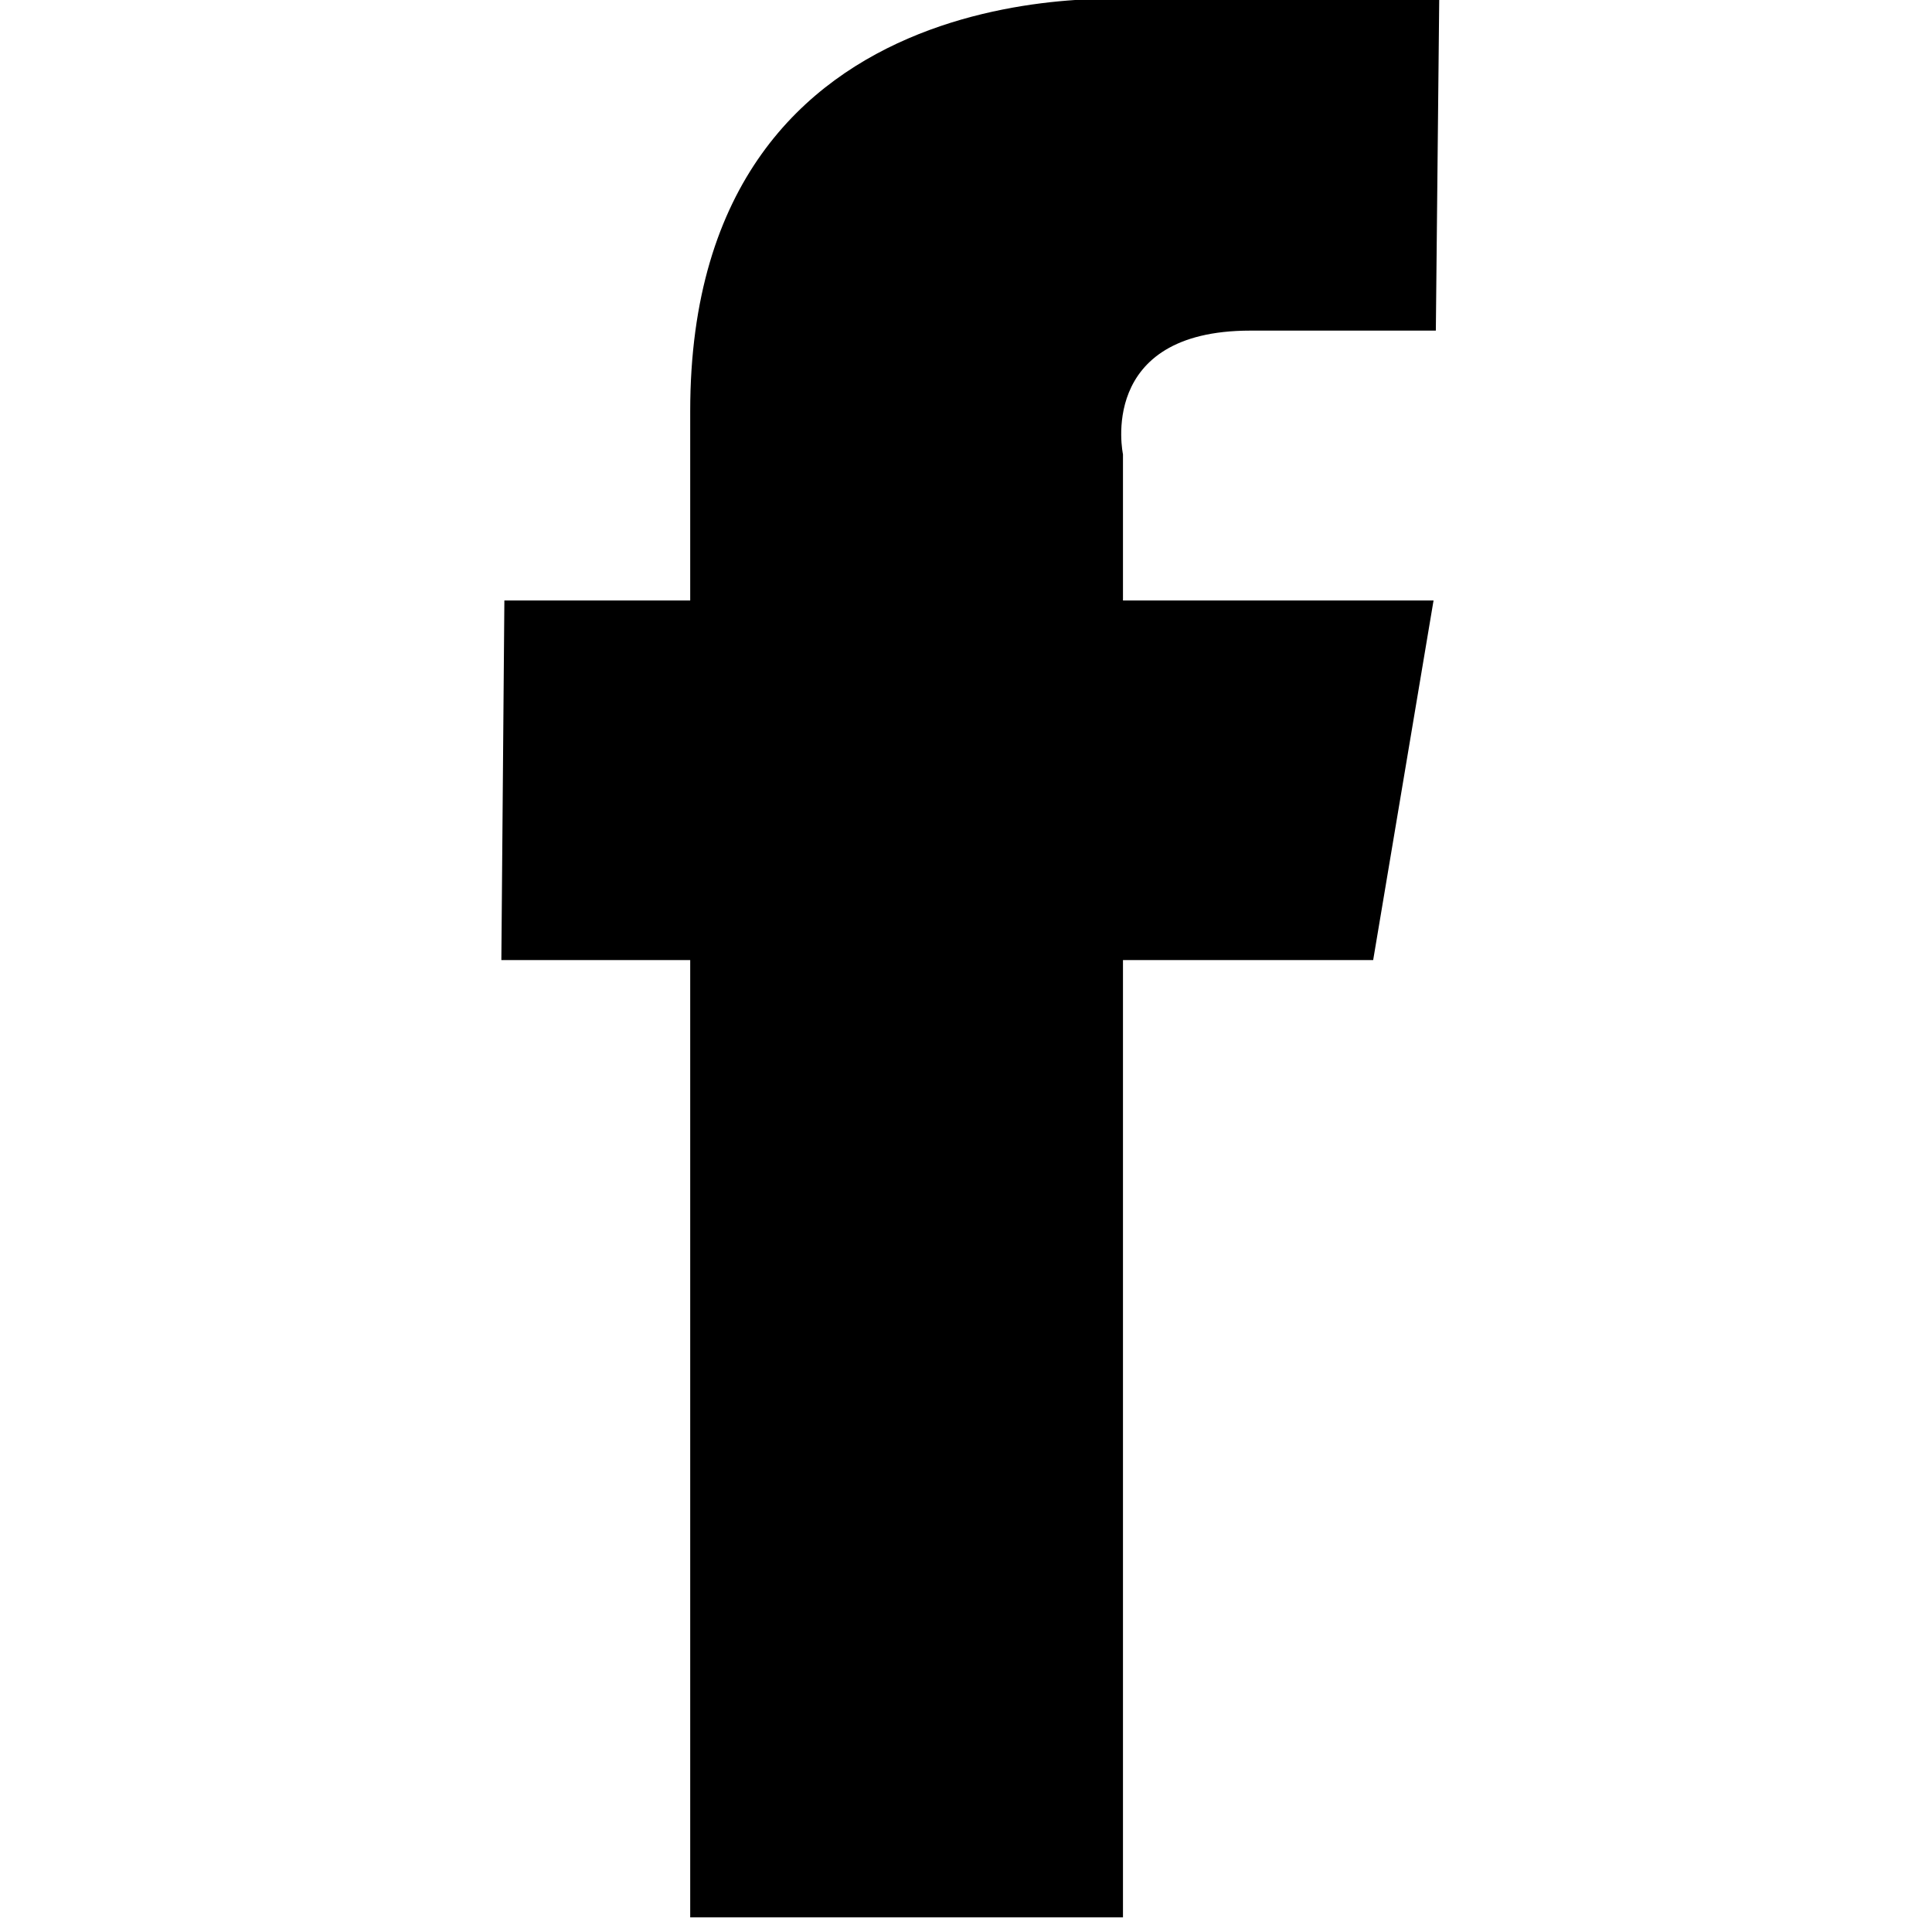
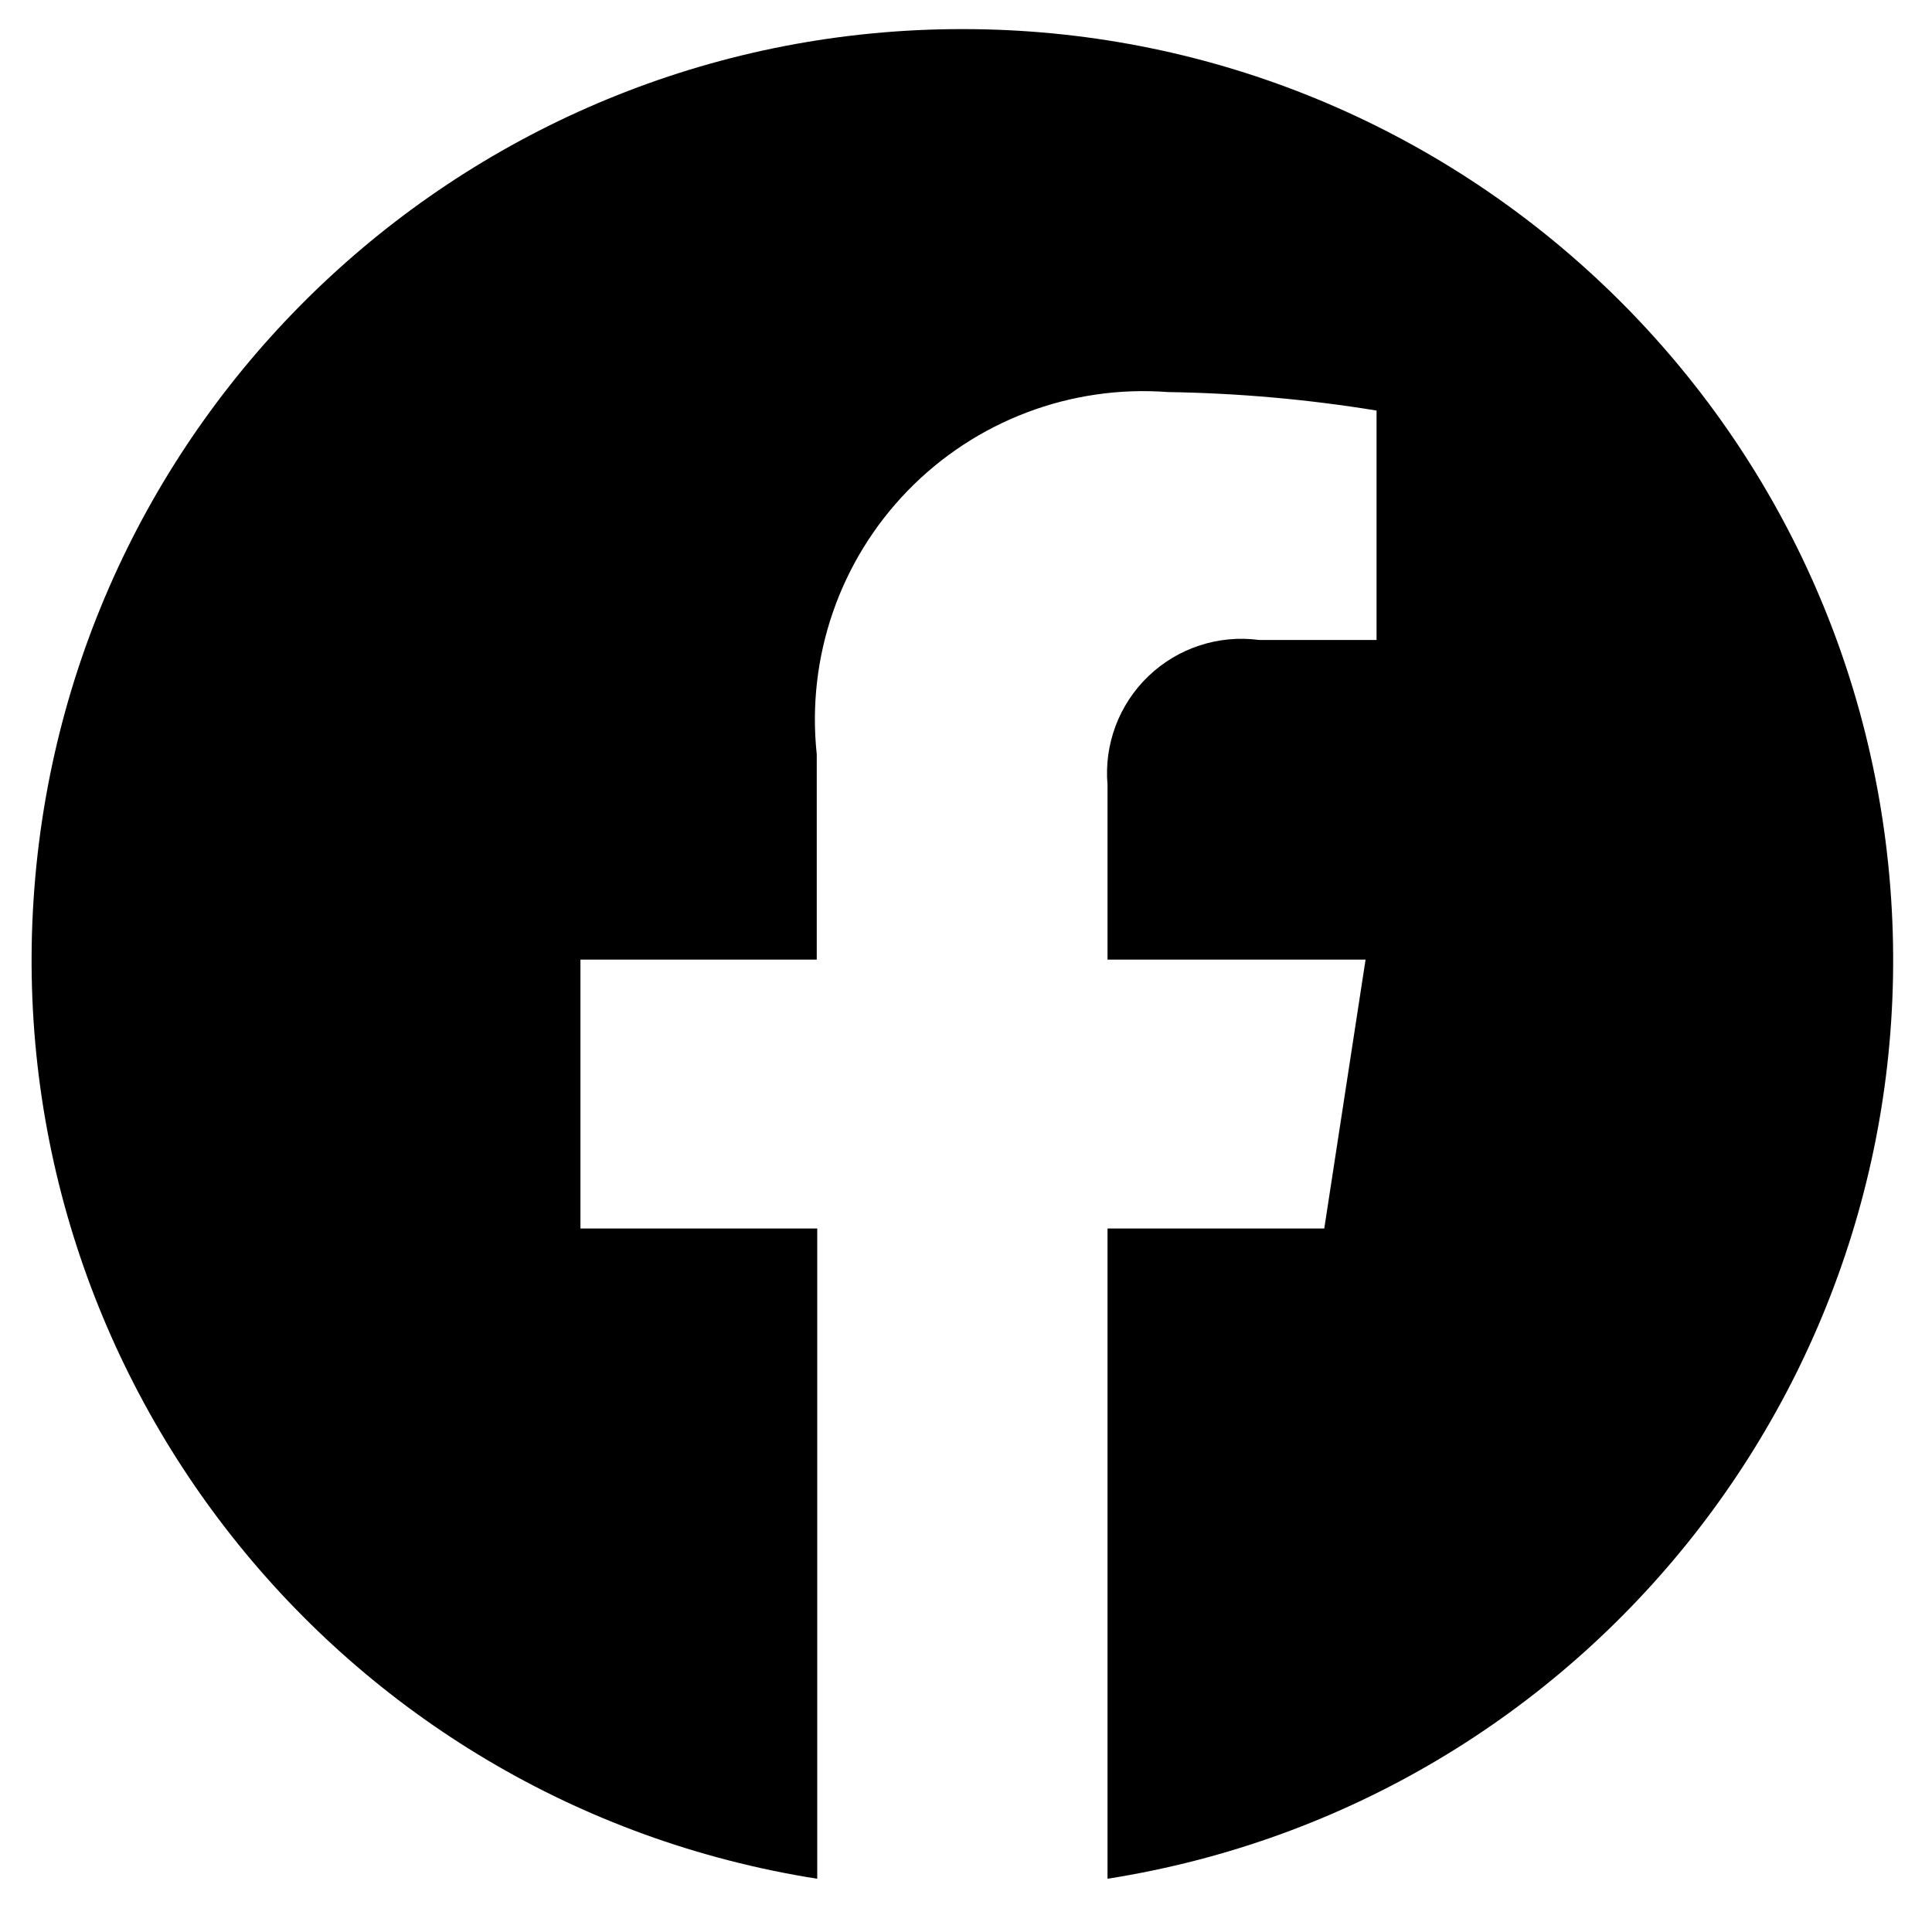
<svg xmlns="http://www.w3.org/2000/svg" viewBox="0 0 16 16">
  <g id="Layer_1" data-name="Layer 1">
-     <path d="M11.919,0H9.5S5.716-.381,5.716,3.405V4.973H4.177L4.152,7.951H5.716v7.928H9.3V7.951h2.072l.5-2.978H9.3V3.762s-.221-1.024,1.055-1.024h1.536Z" fill-rule="evenodd" />
+     <path d="M7.968.241a7.706,7.706,0,0,0-1.2,15.318V10.174H4.807V7.947H6.764v-1.7a2.719,2.719,0,0,1,2.91-3A11.815,11.815,0,0,1,11.4,3.4V5.3h-.972A1.113,1.113,0,0,0,9.172,6.5V7.947h2.137l-.342,2.227H9.172v5.385A7.706,7.706,0,0,0,7.968.241Z" />
  </g>
</svg>
